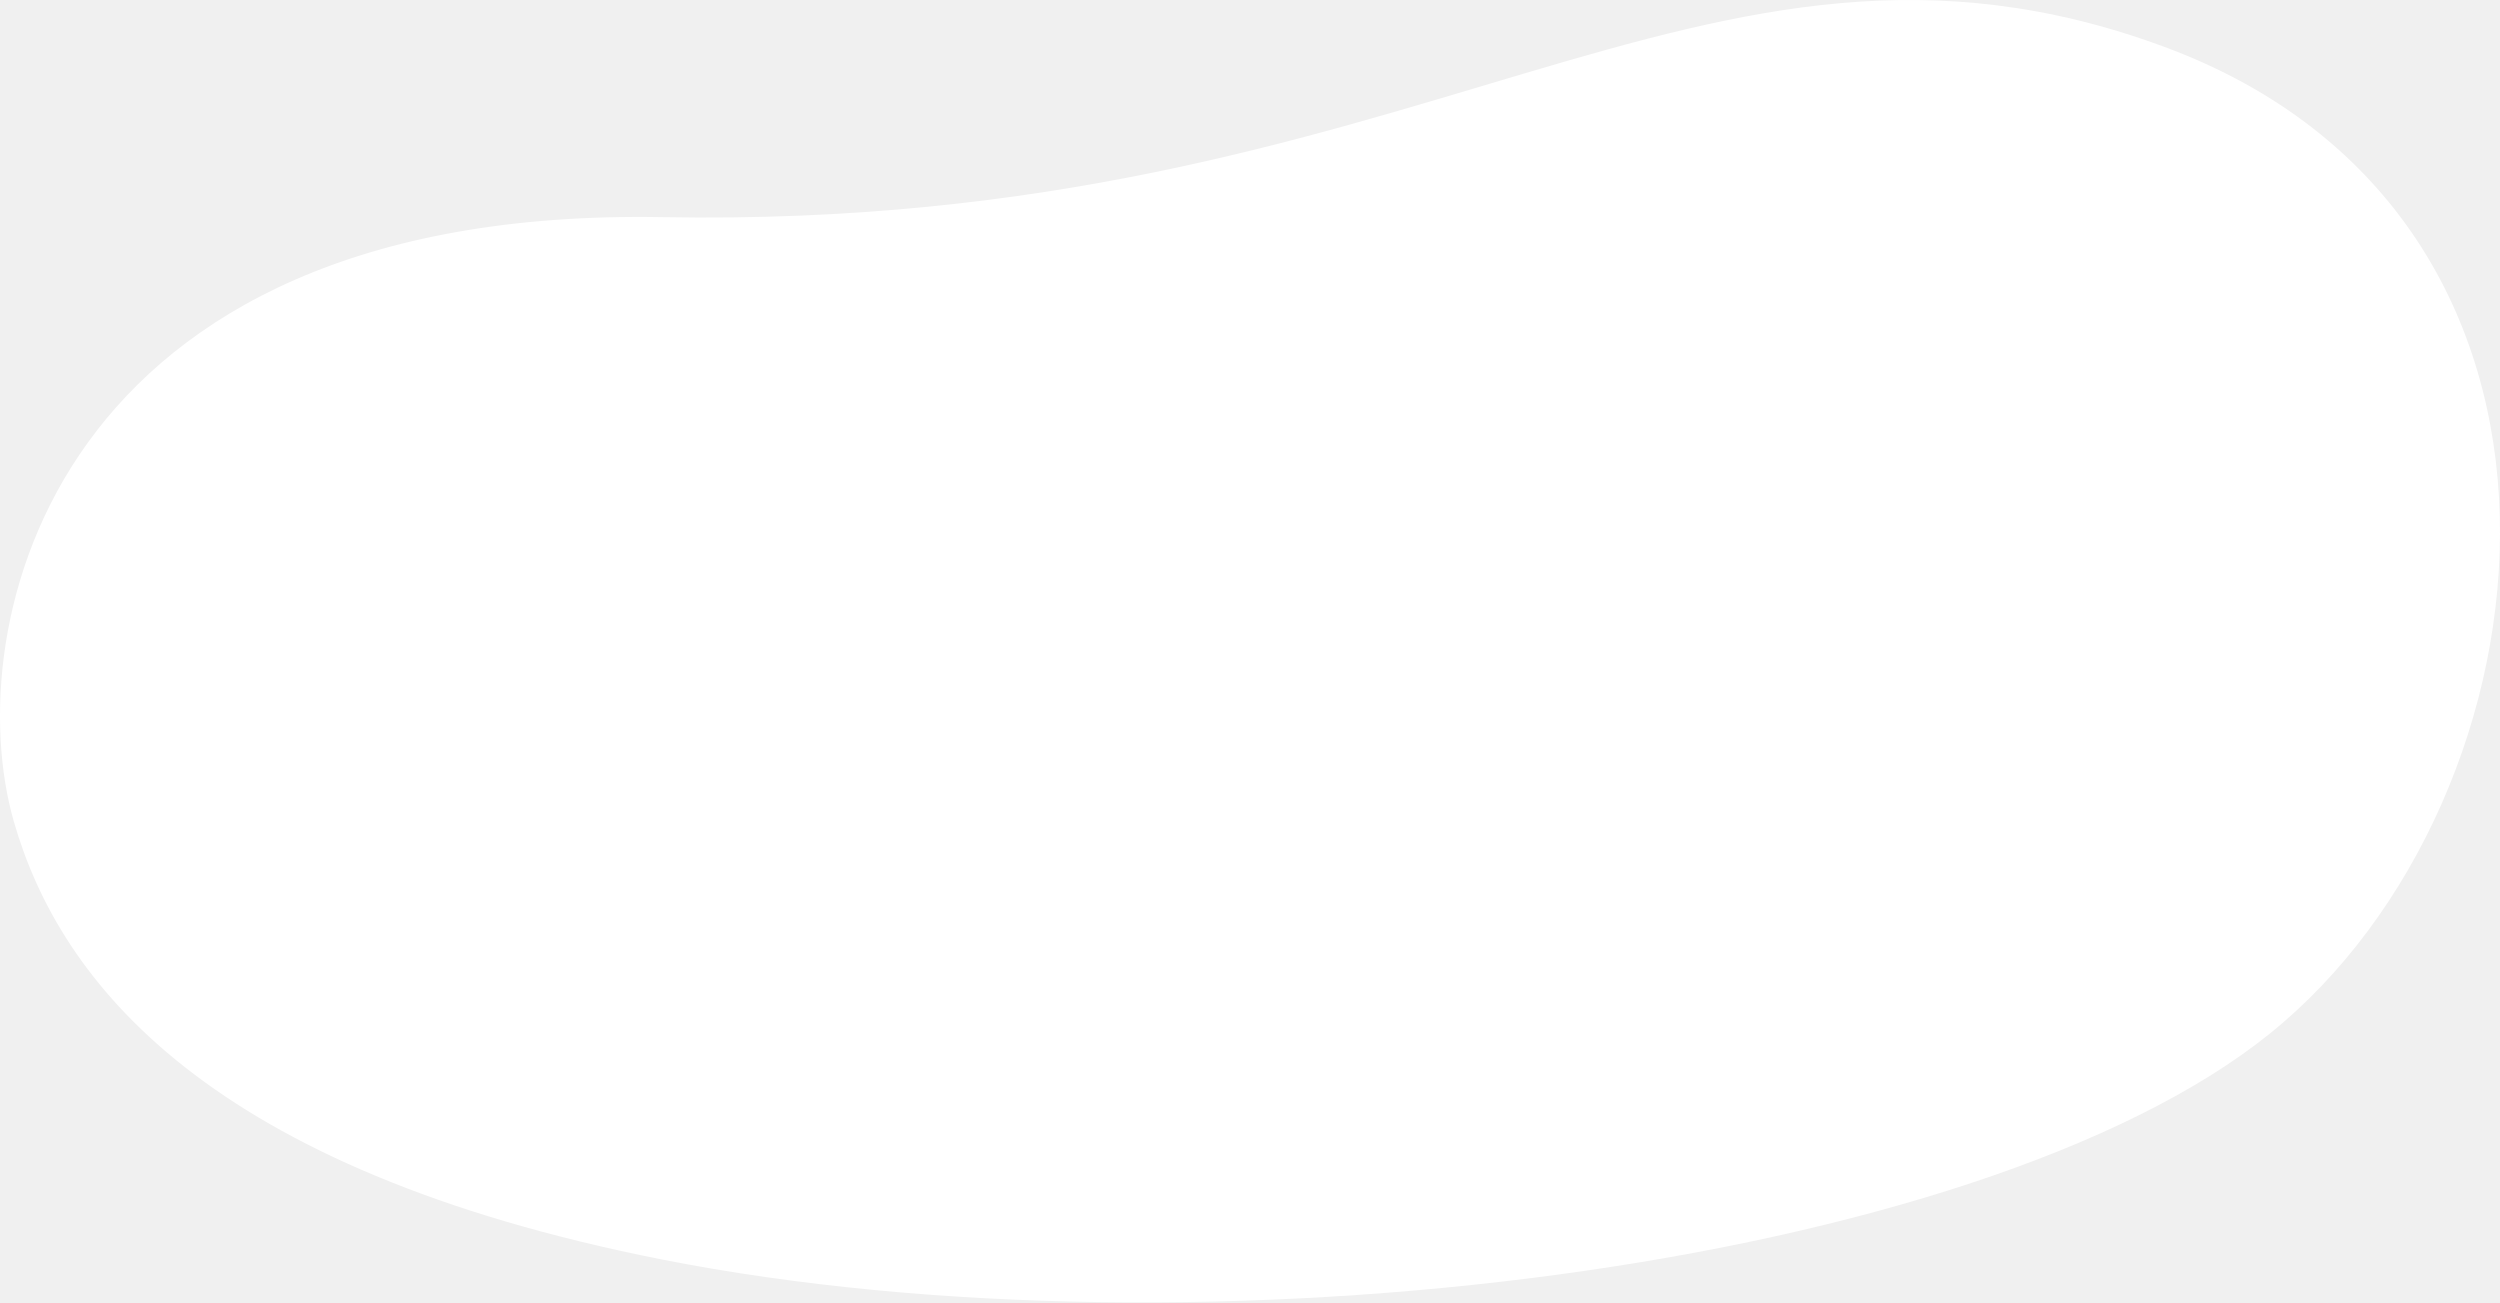
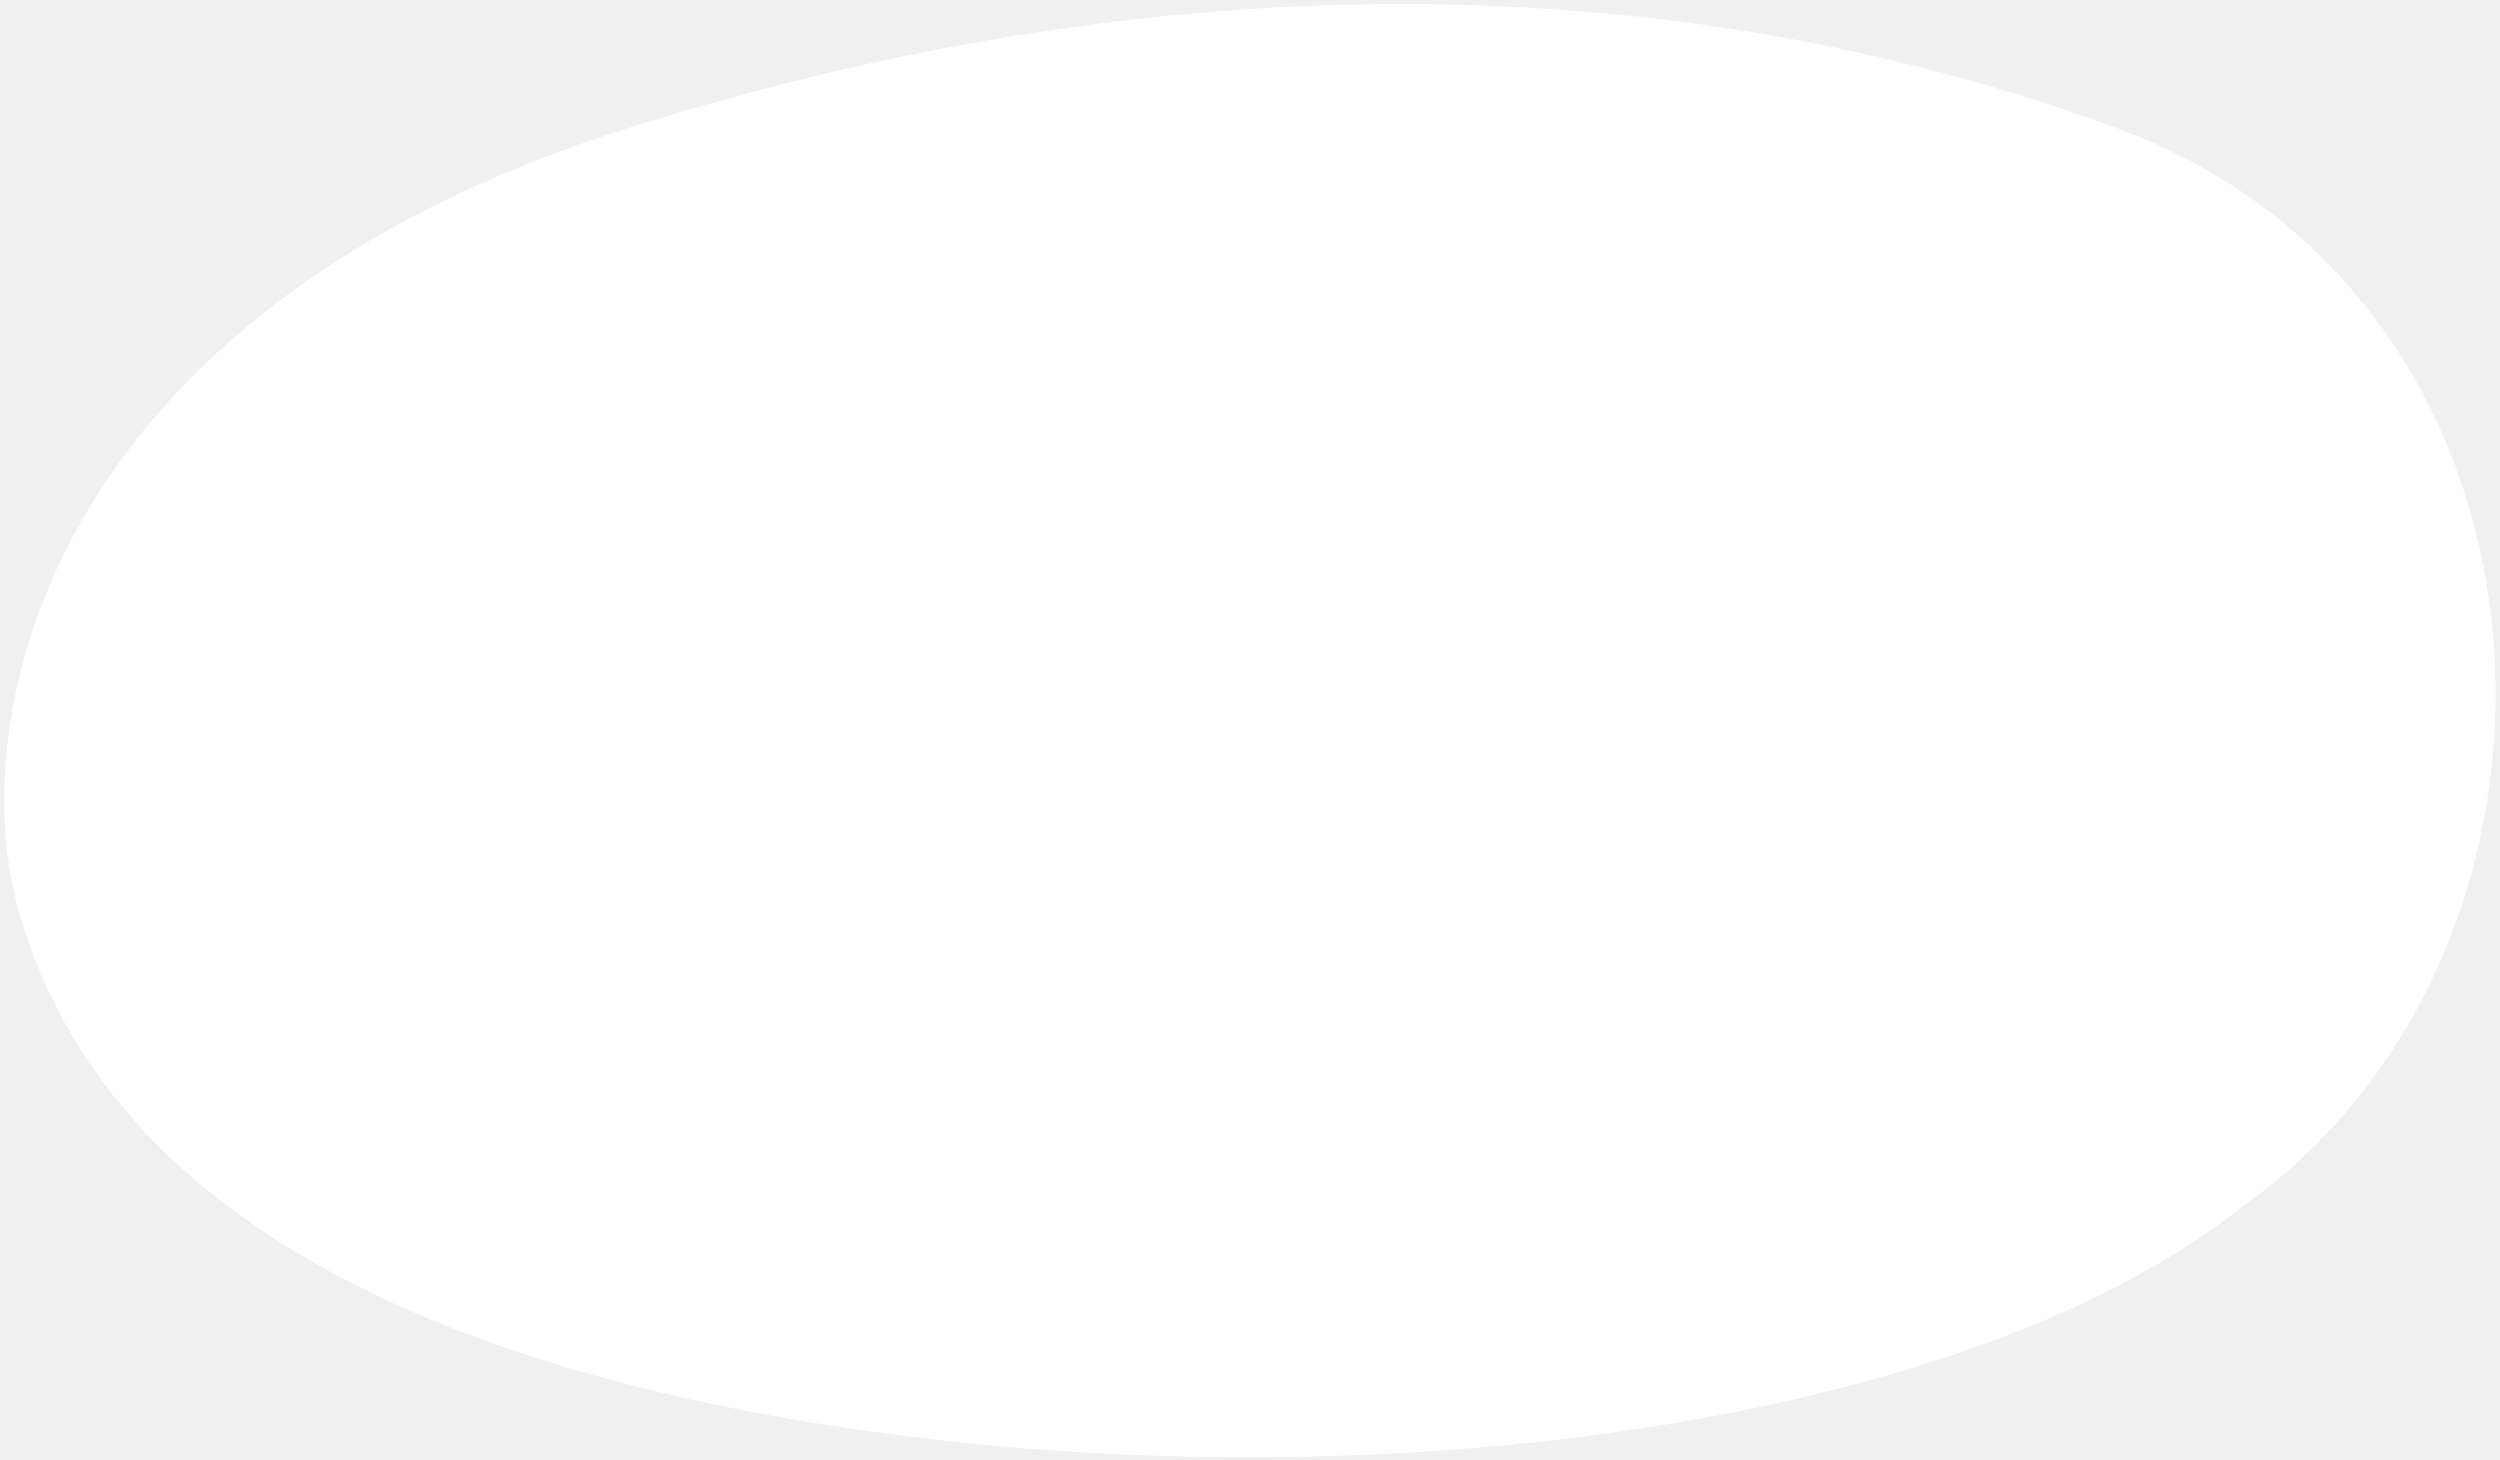
- <svg xmlns="http://www.w3.org/2000/svg" width="501" height="261" viewBox="0 0 501 261" fill="none">
-   <path d="M132.747 43.518C10.203 41.299 -8.38 125.783 2.763 164.606C12.049 196.958 41.757 234.455 132.747 252.418C240.437 273.678 396.394 254.267 454.881 207.125C513.368 159.984 526.376 43.518 433.539 9.317C340.703 -24.884 285.928 46.291 132.747 43.518Z" fill="white" />
+ <svg xmlns="http://www.w3.org/2000/svg" width="495" height="289" viewBox="0 0 495 289" fill="none">
+   <path d="M124.5 25.317C9.5 61.501 -7.379 141.784 3.764 180.607C15.968 223.126 55.01 261.037 146 279C253.69 300.26 386.013 285.642 444.5 238.5C516.618 187.375 511.837 59.518 419 25.317C326.164 -8.884 223.5 -5.833 124.5 25.317Z" fill="white" />
</svg>
